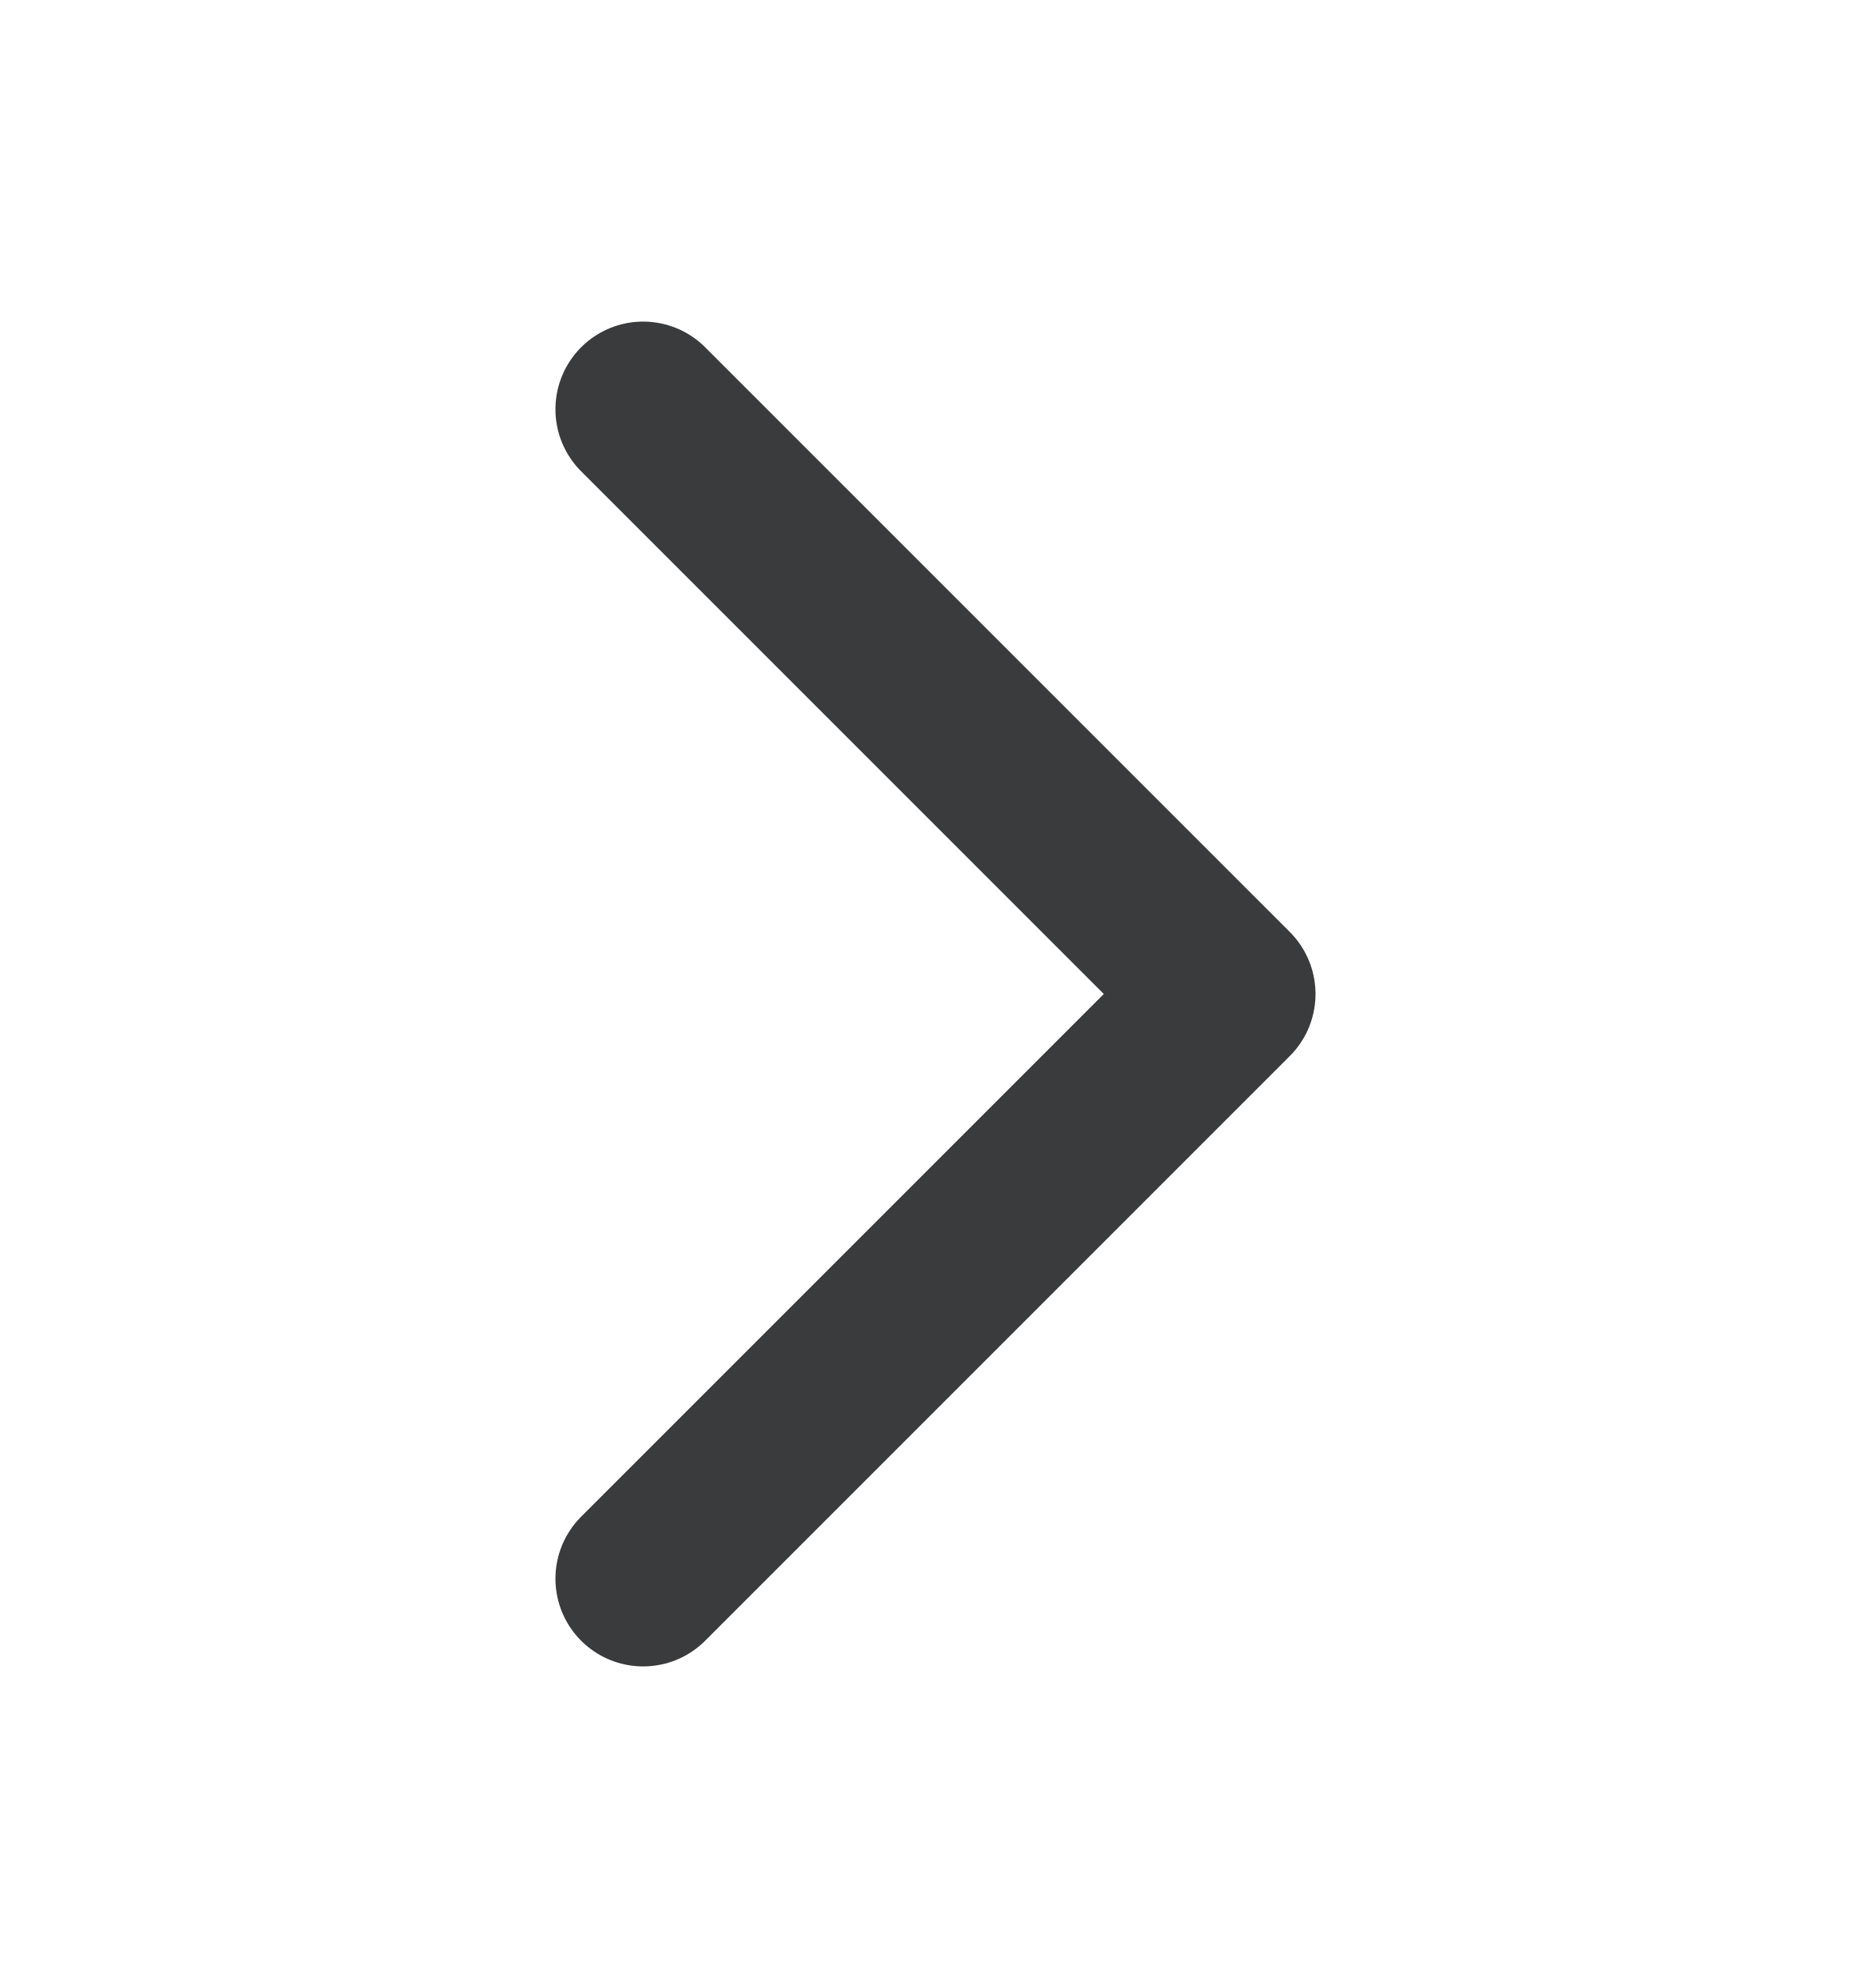
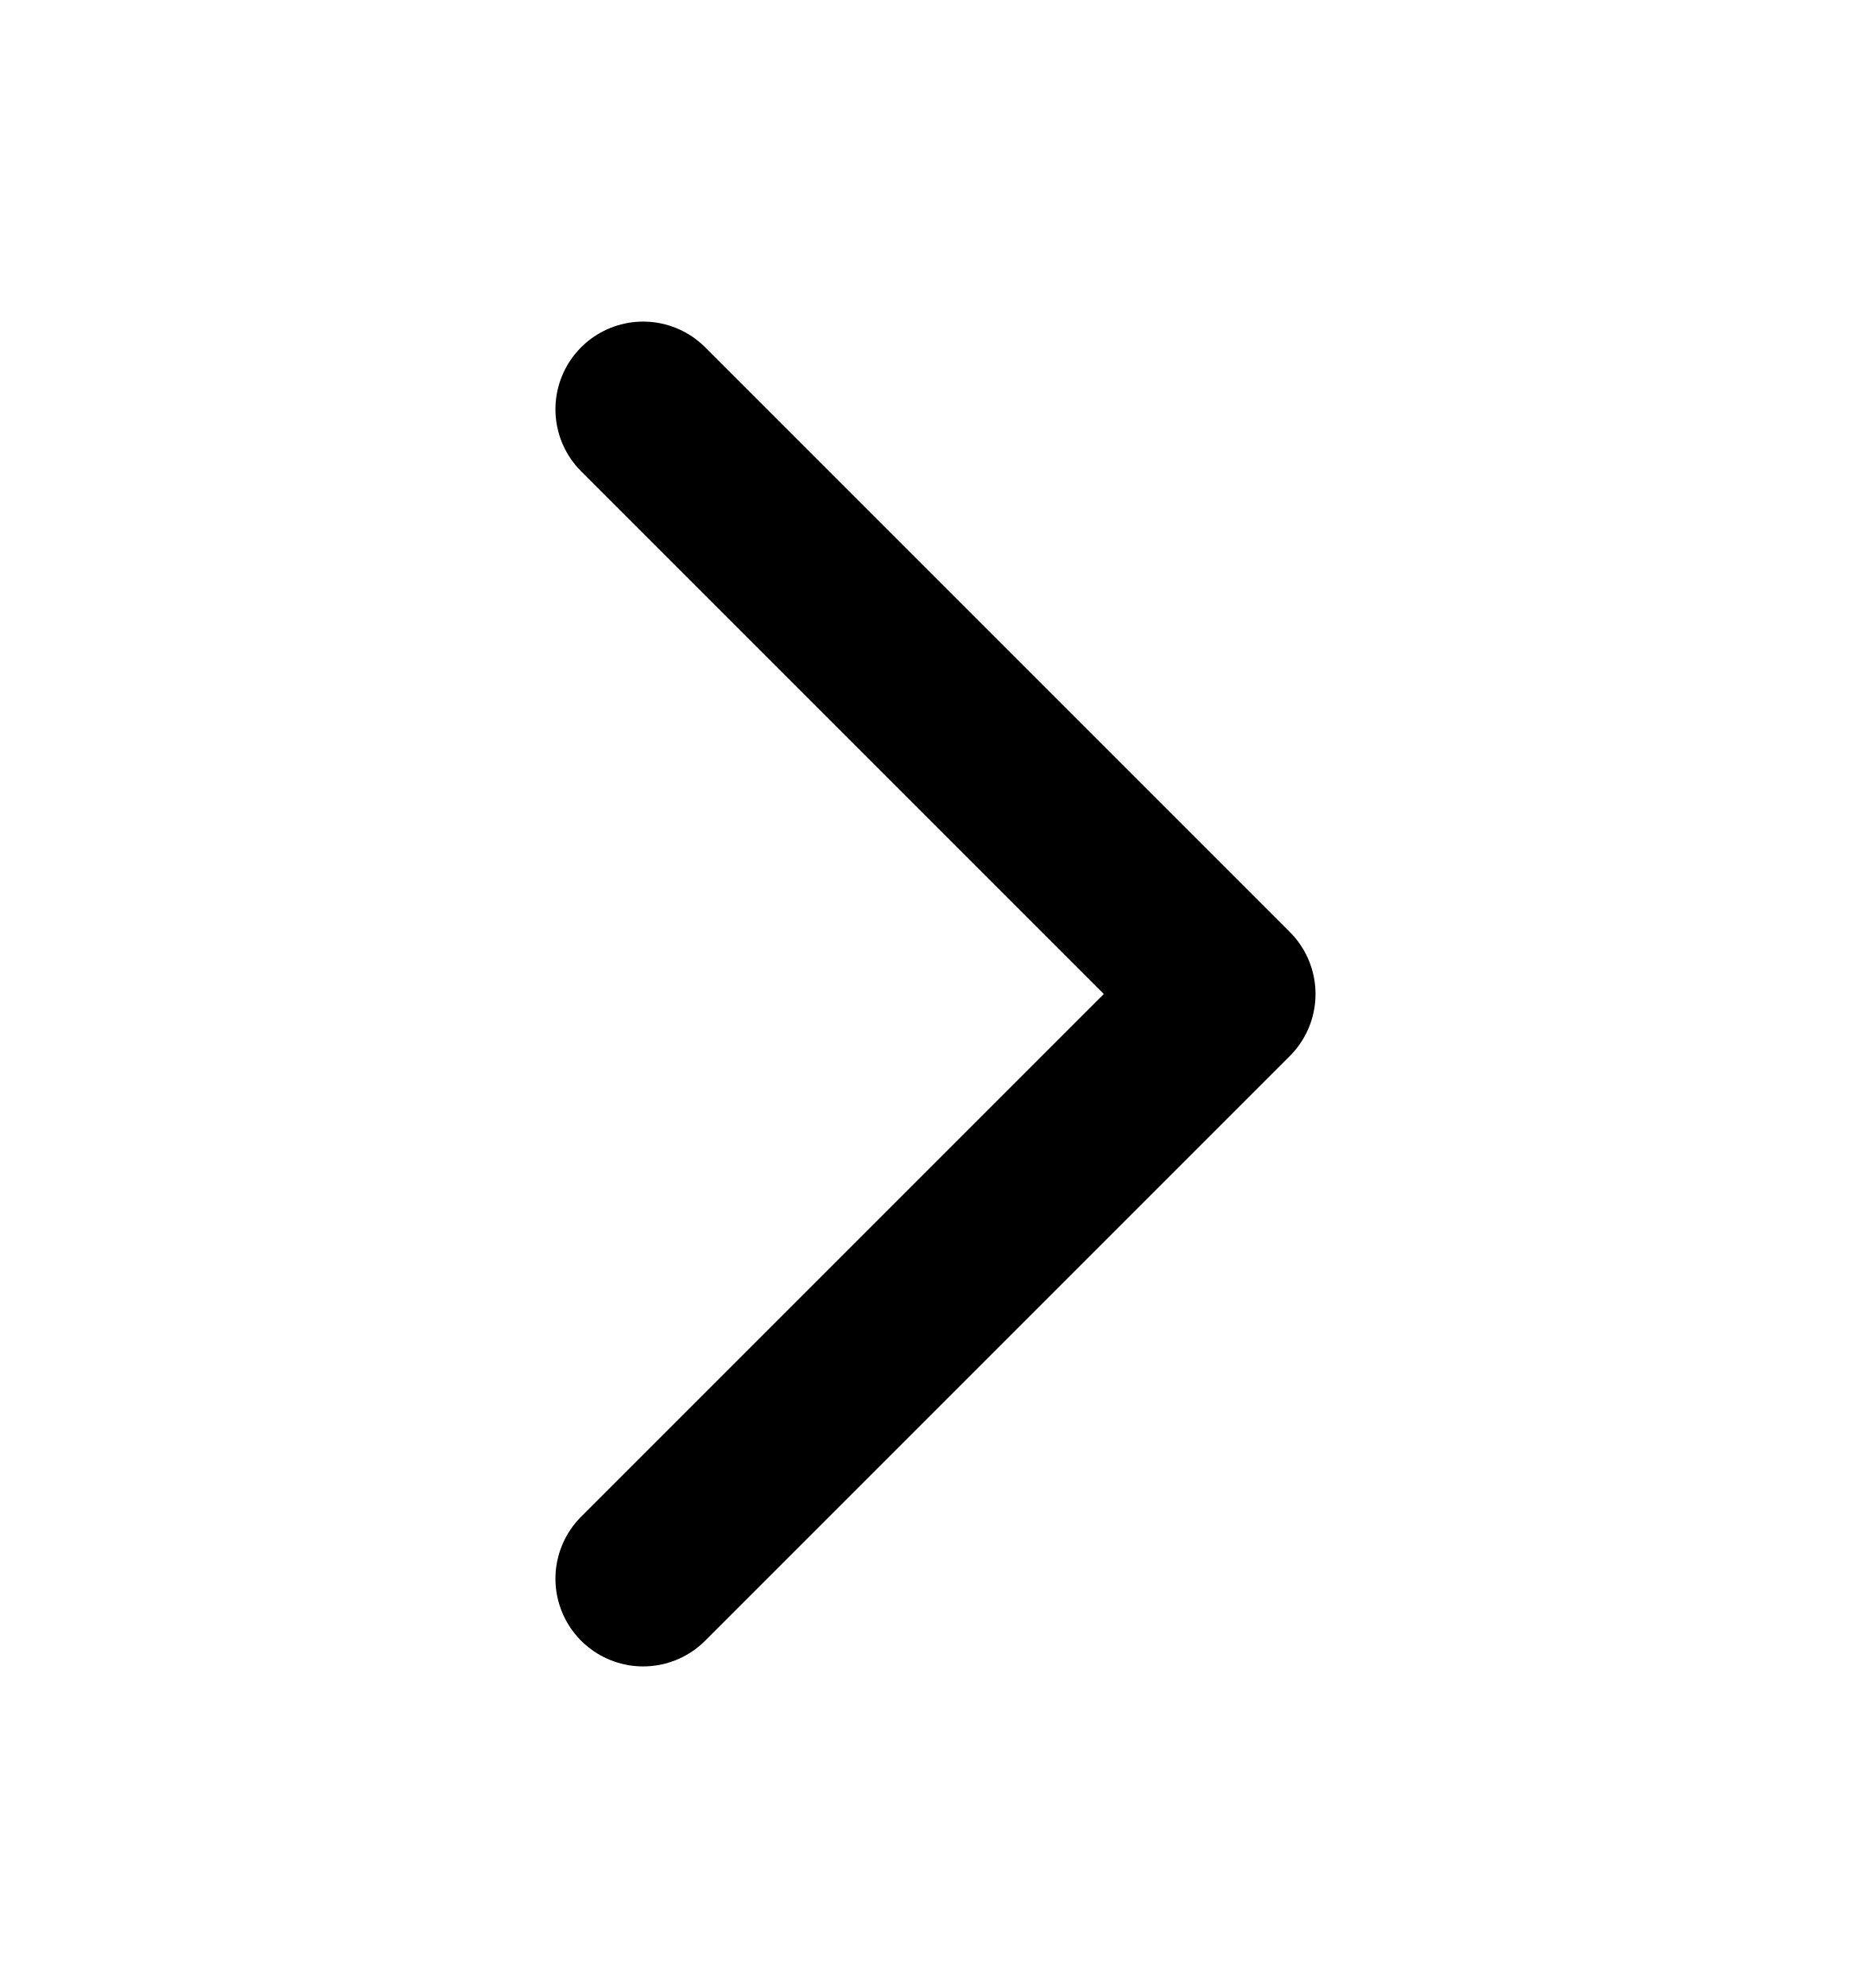
<svg xmlns="http://www.w3.org/2000/svg" width="16" height="17" viewBox="0 0 16 17" fill="none">
-   <path d="M5.5 13.5L10.5 8.5L5.5 3.5" stroke="#3A3B3C" stroke-width="1.5" stroke-linecap="round" stroke-linejoin="round" />
+   <path d="M5.5 13.5L10.5 8.5L5.5 3.5" stroke="currentColor" stroke-width="1.5" stroke-linecap="round" stroke-linejoin="round" />
</svg>
